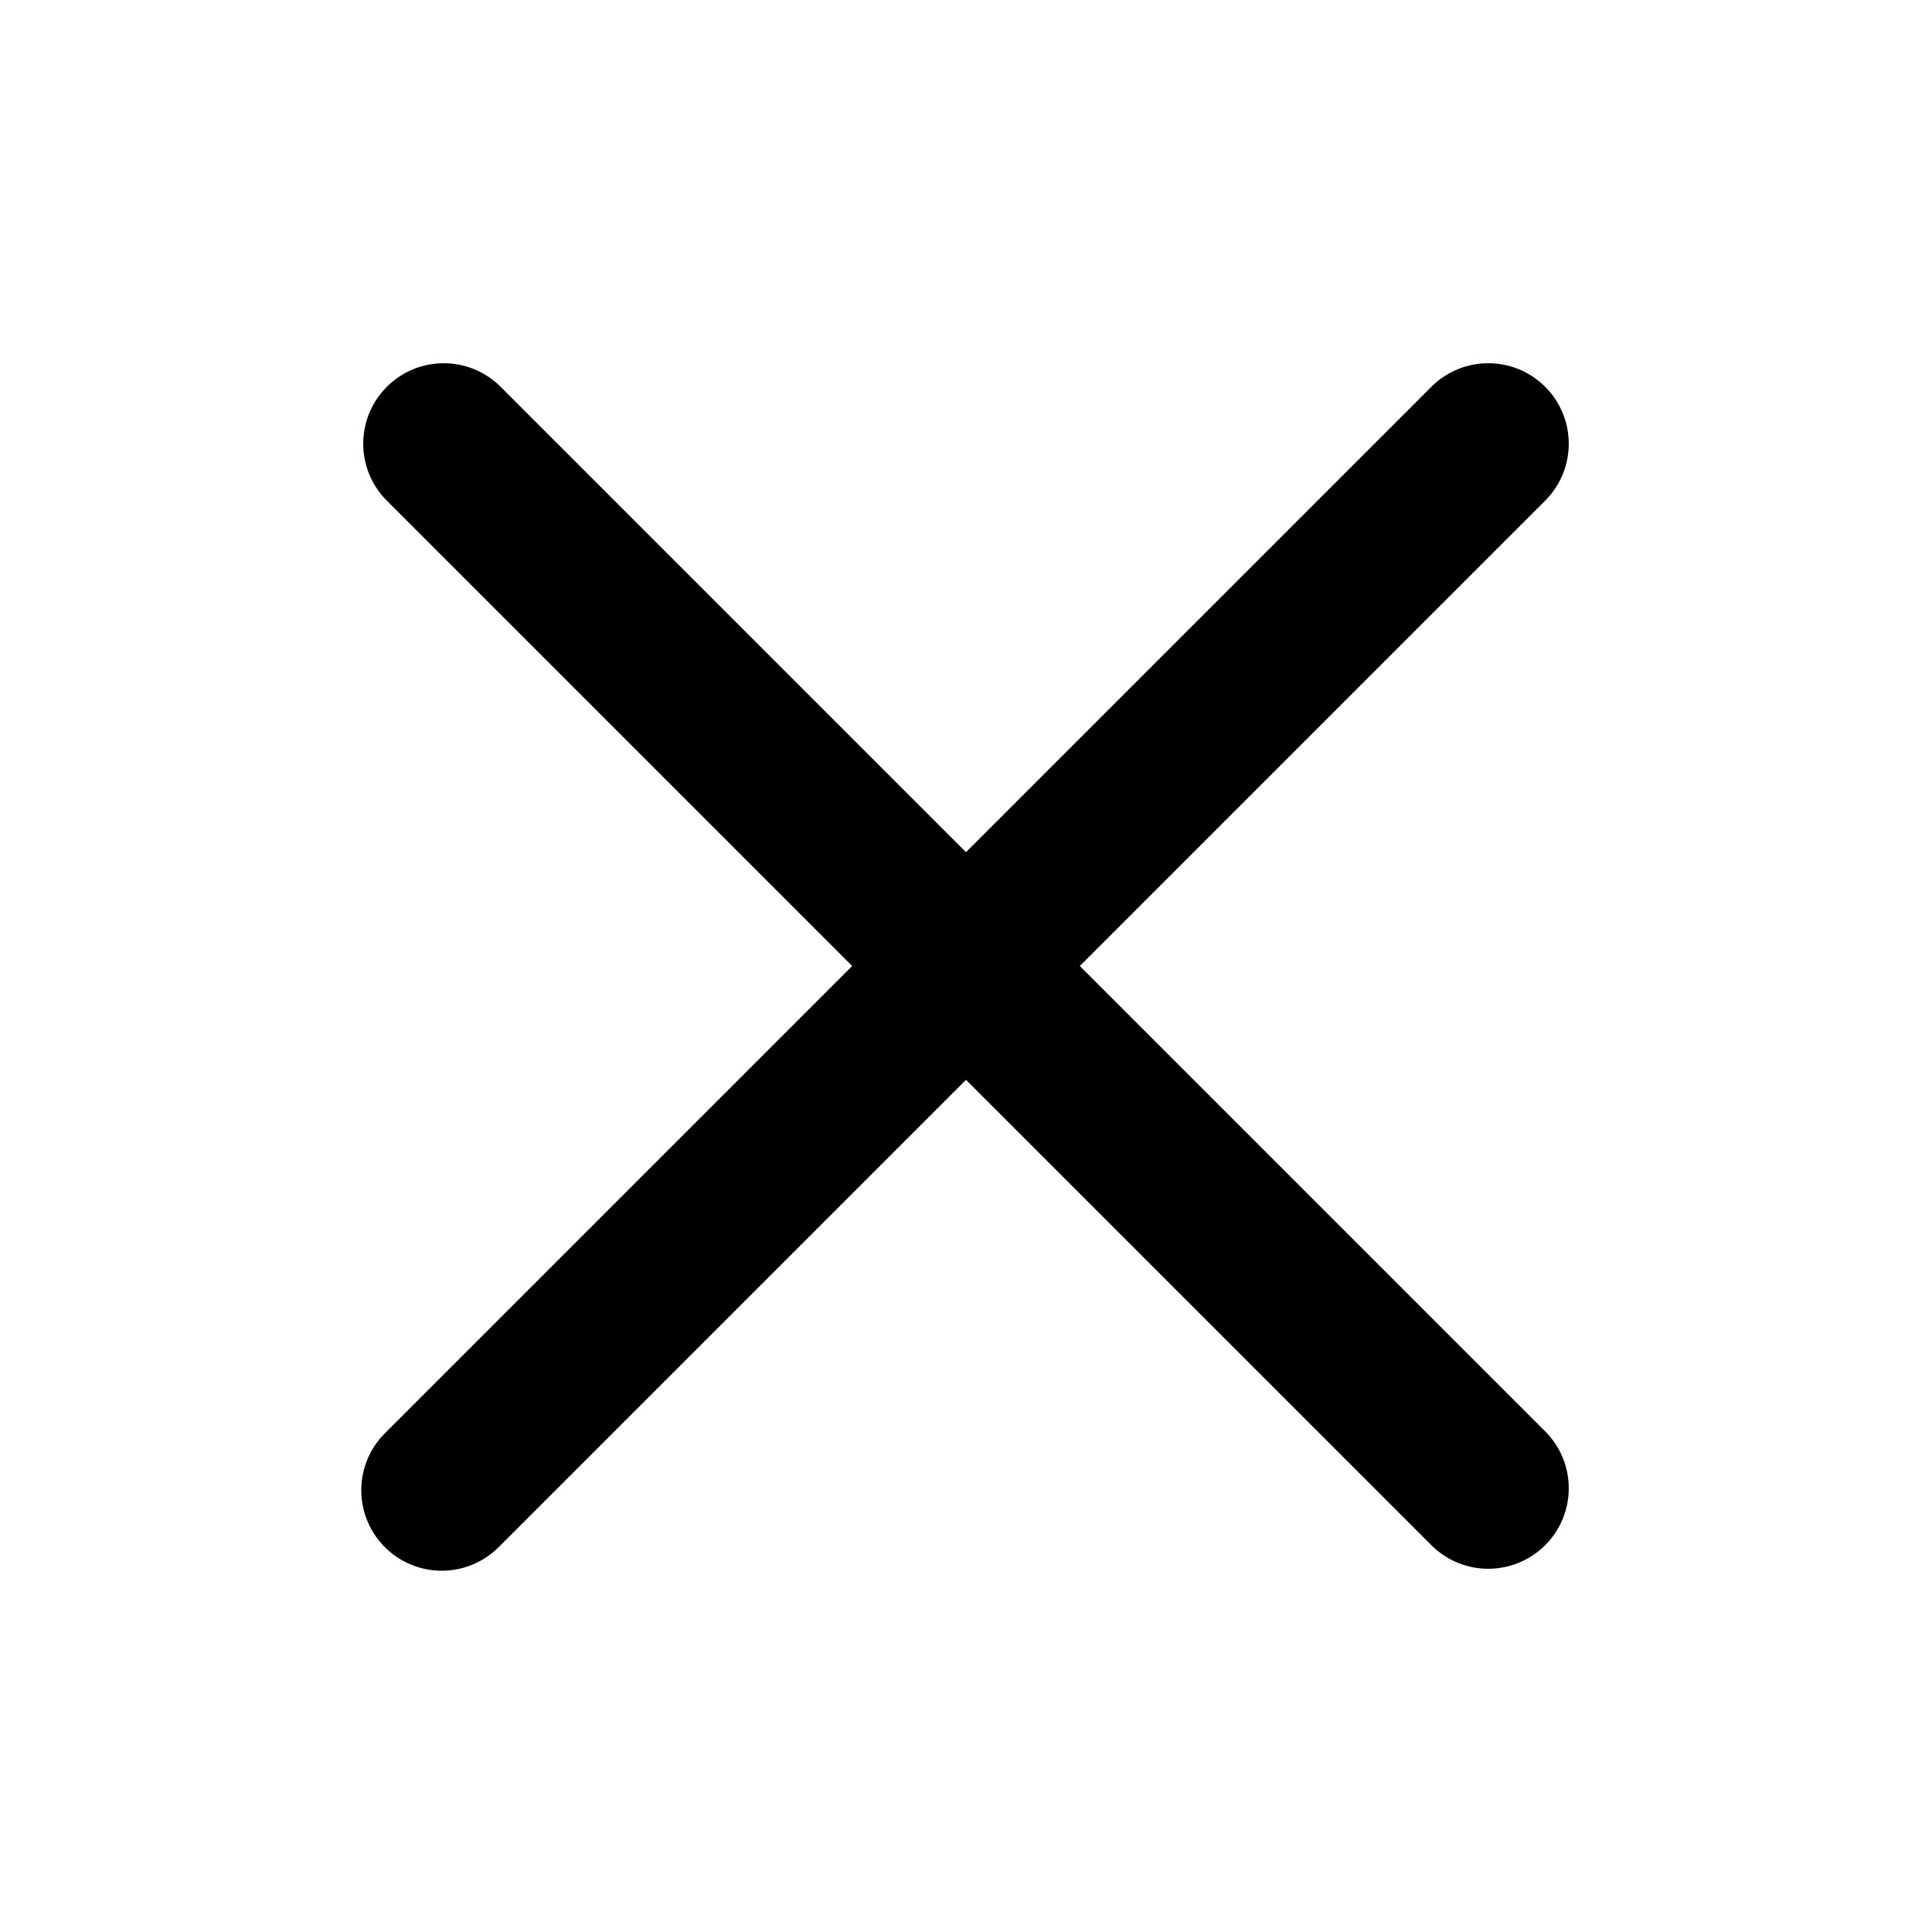
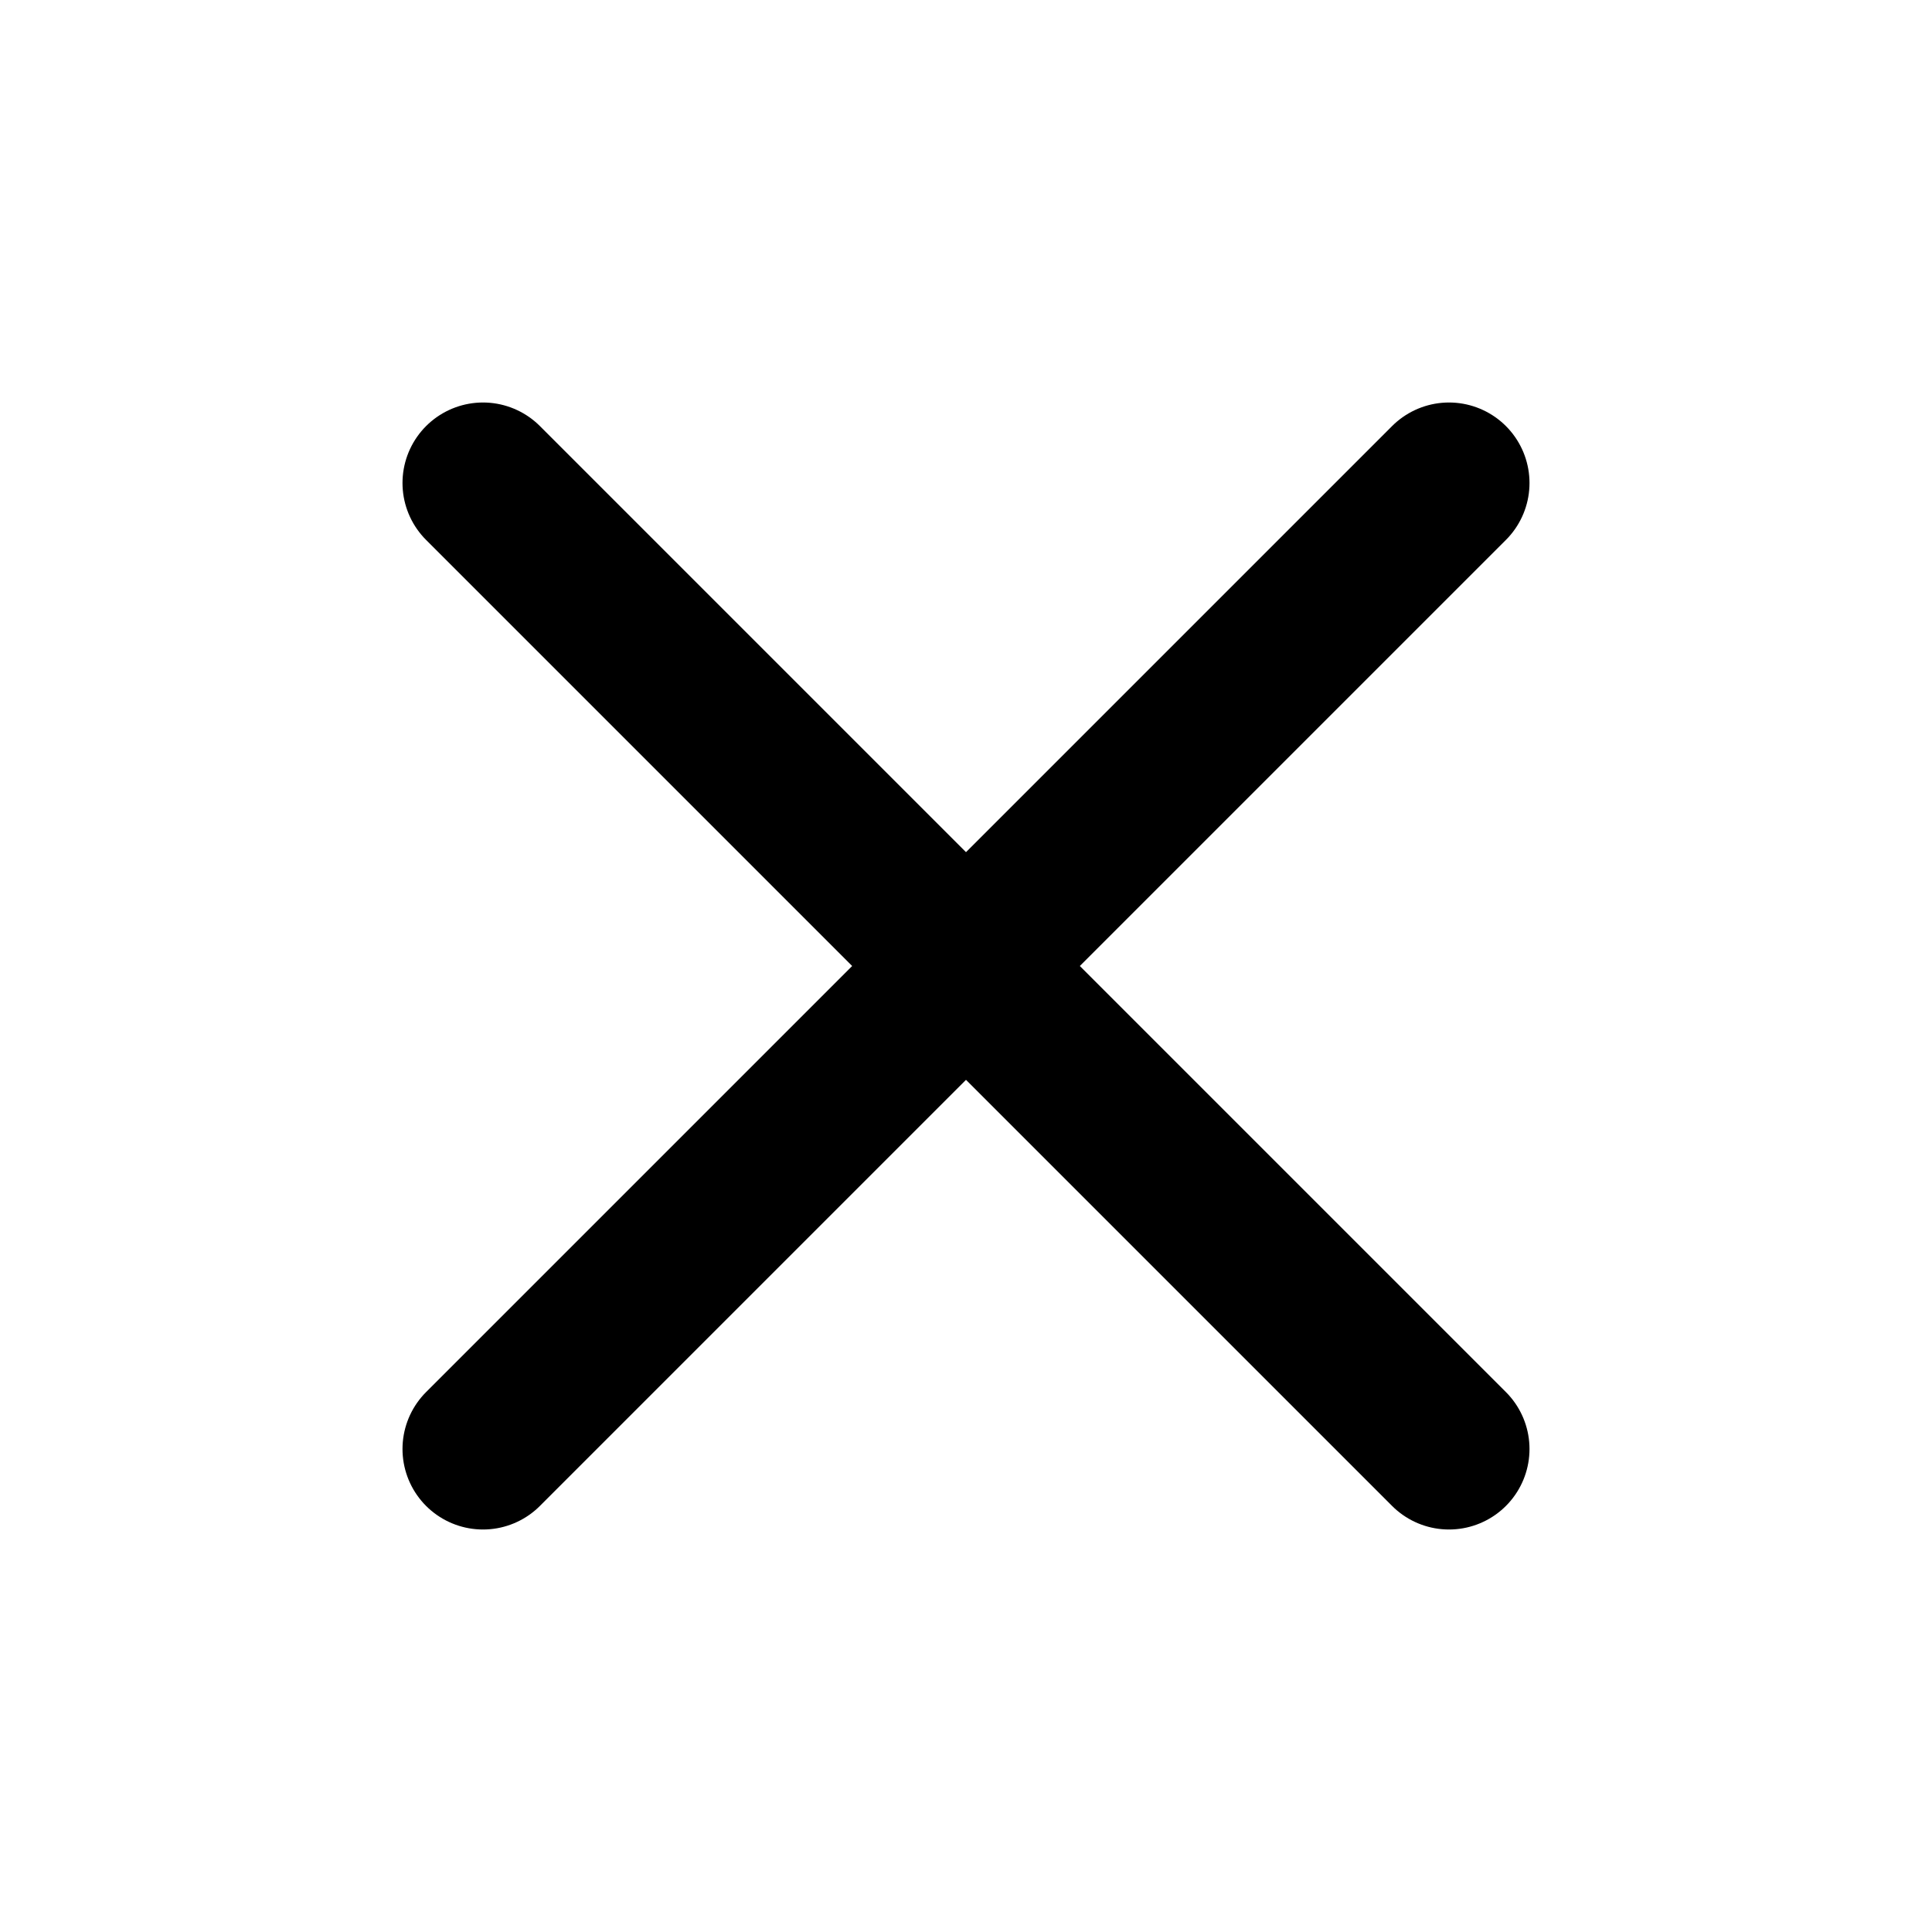
<svg xmlns="http://www.w3.org/2000/svg" width="800px" height="800px" viewBox="0 0 24 24" fill="none">
-   <path fill-rule="evenodd" clip-rule="evenodd" d="M19.207 6.207a1 1 0 0 0-1.414-1.414L12 10.586 6.207 4.793a1 1 0 0 0-1.414 1.414L10.586 12l-5.793 5.793a1 1 0 1 0 1.414 1.414L12 13.414l5.793 5.793a1 1 0 0 0 1.414-1.414L13.414 12l5.793-5.793z" fill="#000000" />
+   <g id="Menu / Close_MD">
+     <path id="Vector" d="M18 18L12 12M12 12L6 6M12 12L18 6M12 12L6 18" stroke="#000000" stroke-width="2" stroke-linecap="round" stroke-linejoin="round" />
+   </g>
</svg>
